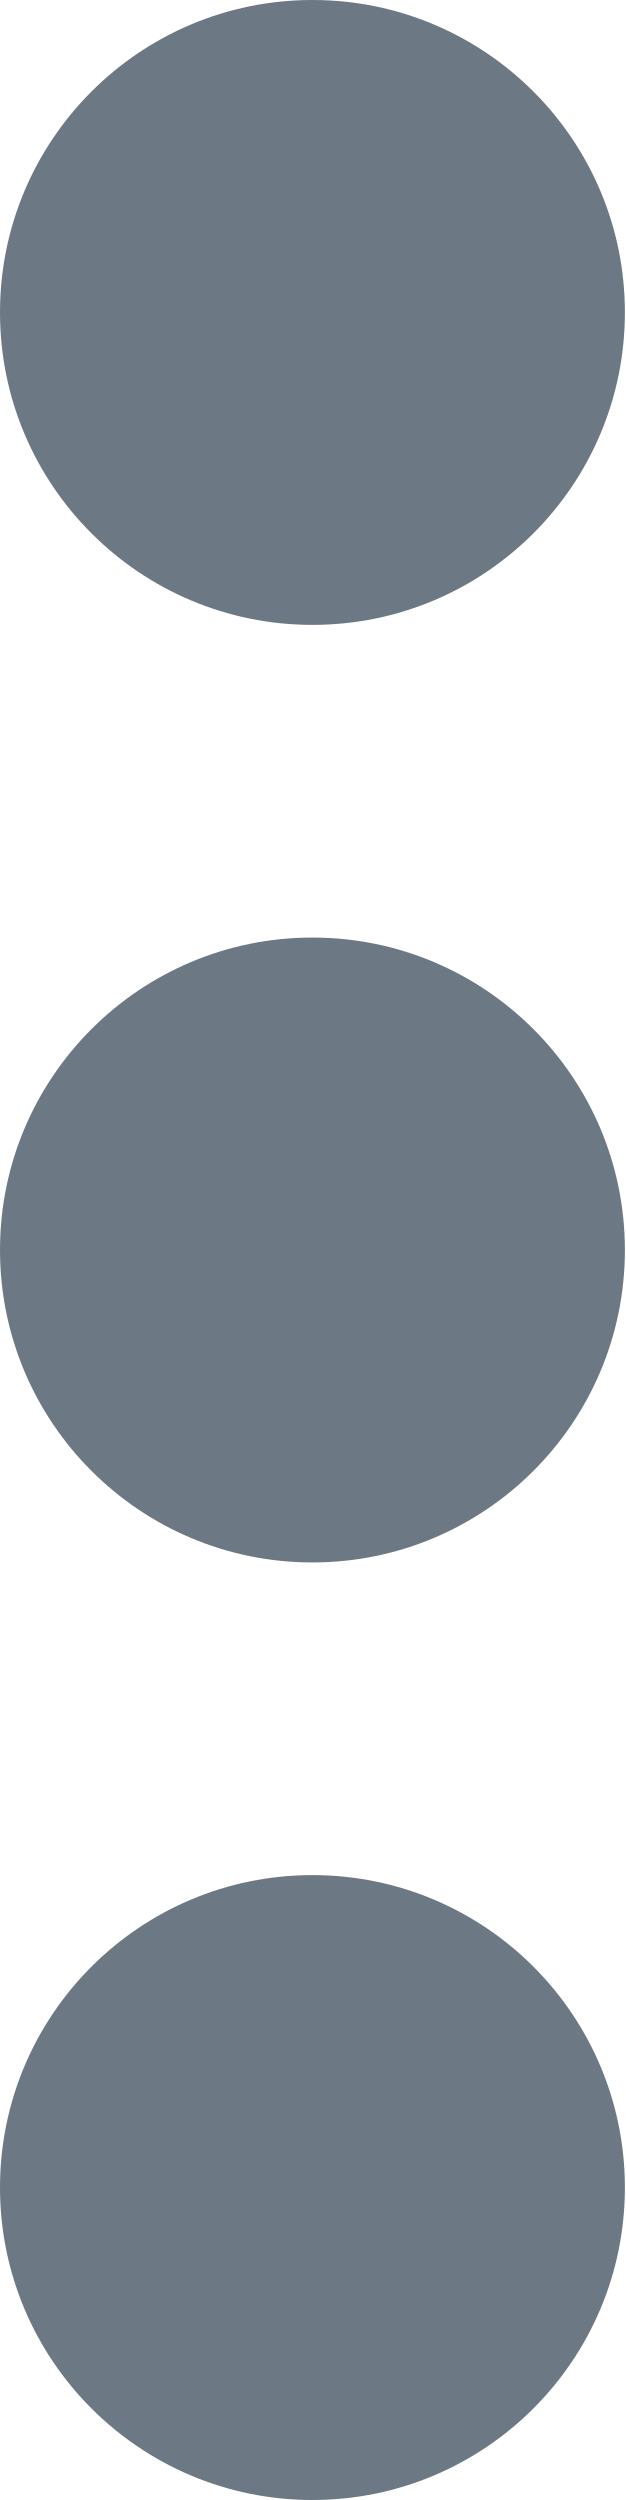
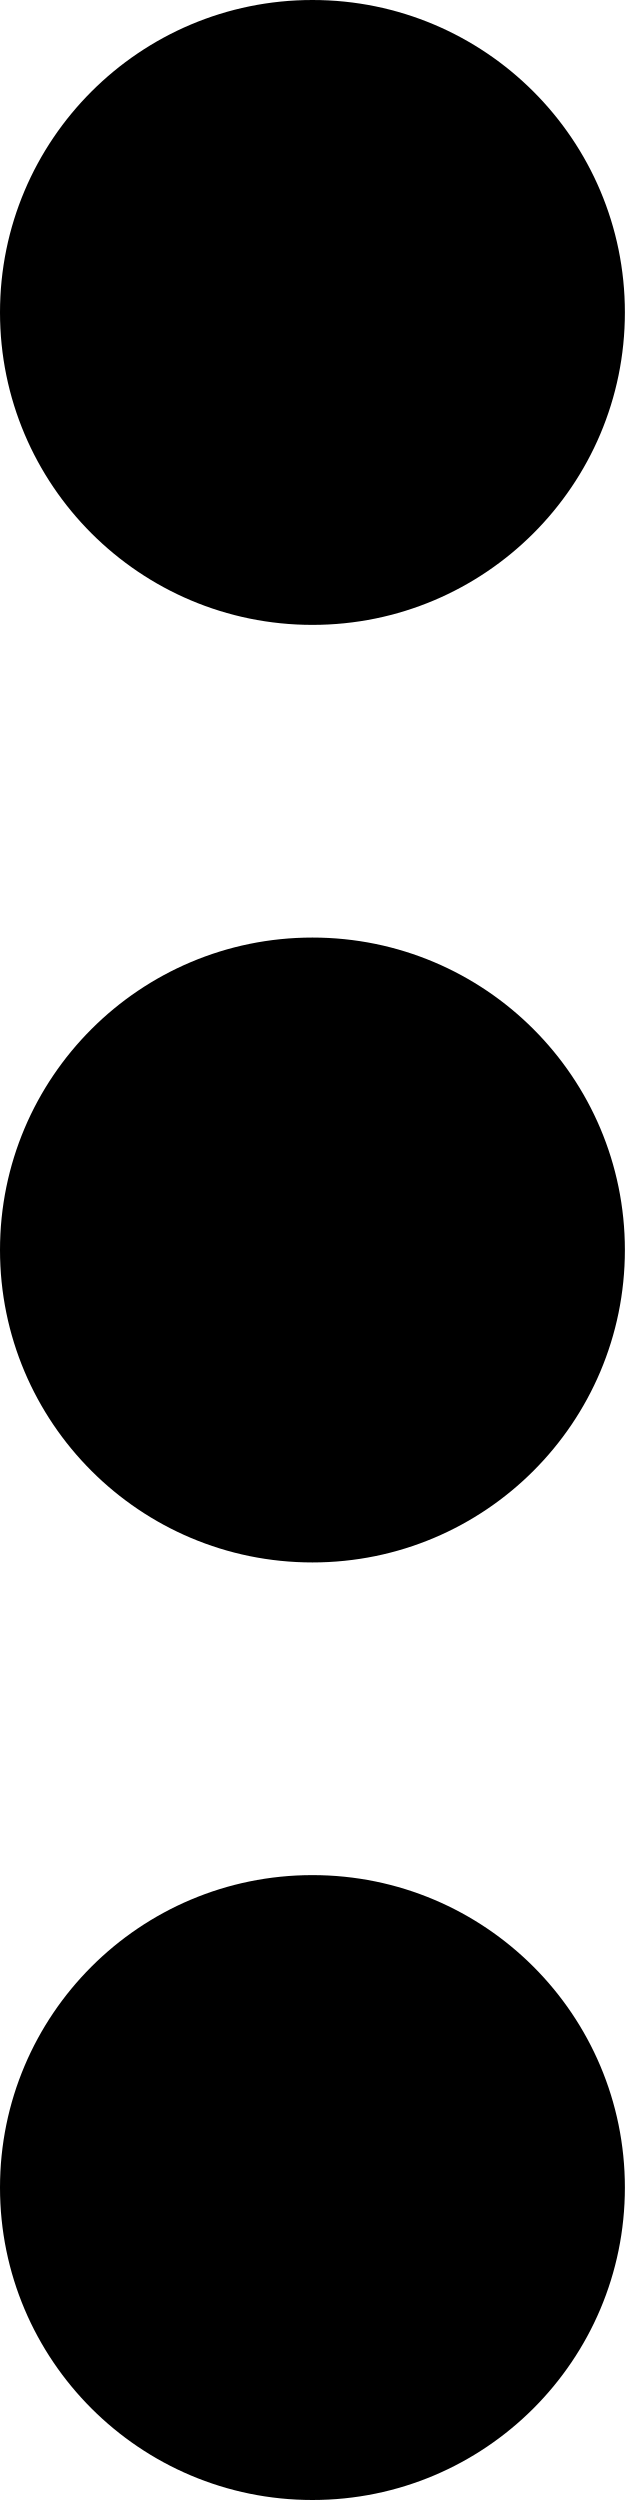
- <svg xmlns="http://www.w3.org/2000/svg" id="Слой_1" data-name="Слой 1" viewBox="0 0 27.45 109.78">
-   <defs>
-     <style>.cls-1{fill:#6c7883;}</style>
-   </defs>
+ <svg xmlns="http://www.w3.org/2000/svg" viewBox="0 0 27.45 109.78">
  <circle class="cls-1" cx="13.72" cy="13.72" r="13.72" />
  <circle class="cls-1" cx="13.72" cy="54.89" r="13.72" />
  <circle class="cls-1" cx="13.72" cy="96.06" r="13.72" />
</svg>
